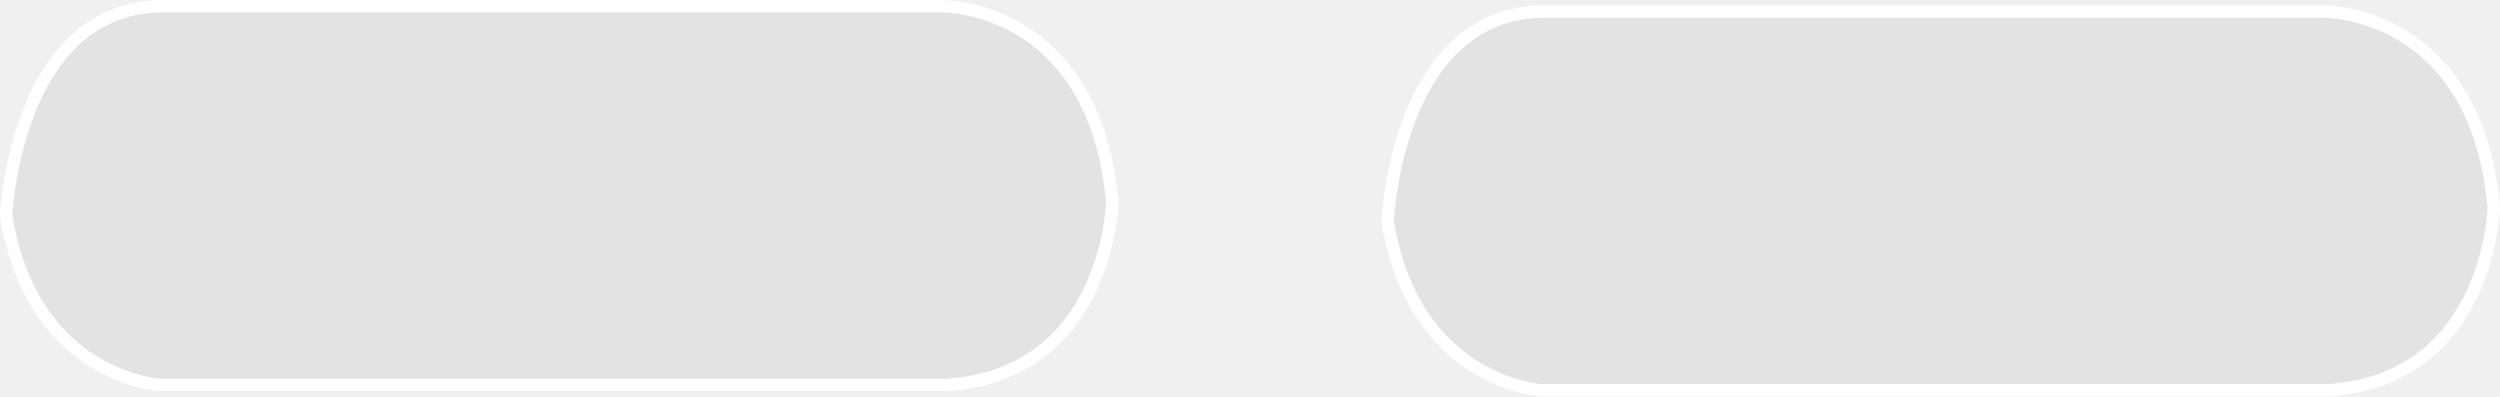
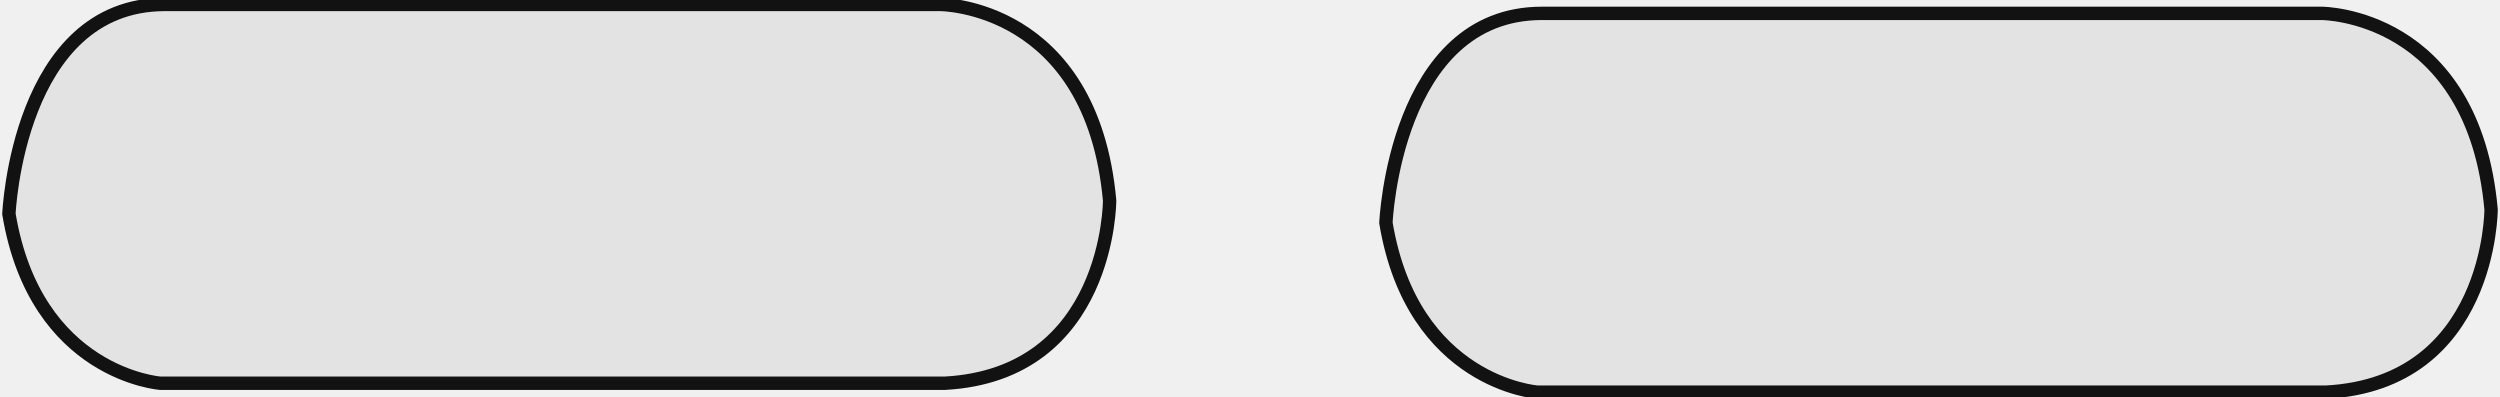
- <svg xmlns="http://www.w3.org/2000/svg" width="19.797mm" height="3.139mm" viewBox="0 0 19.797 3.139" version="1.1" id="svg2183">
-   <defs id="defs2180" />
-   <g id="layer1" transform="translate(-111.5452,-125.2441)">
-     <path style="fill:#e3e3e3;fill-opacity:1;stroke:#ffffff;stroke-width:0.098px;stroke-linecap:butt;stroke-linejoin:miter;stroke-opacity:1" d="m 112.84,125.293 h 6.155 c 0,0 1.213,-0.026 1.358,1.551 0,0 -0.032,1.371 -1.318,1.448 h -6.228 c 0,0 -1.005,-0.06 -1.213,-1.337 -7.3e-4,-0.005 0.071,-1.662 1.246,-1.662 z" id="path3952-0" />
-     <path style="fill:#e3e3e3;fill-opacity:1;stroke:#ffffff;stroke-width:0.098px;stroke-linecap:butt;stroke-linejoin:miter;stroke-opacity:1" d="m 123.78,125.335 h 6.155 c 0,0 1.213,-0.026 1.358,1.551 0,0 -0.032,1.371 -1.318,1.448 h -6.228 c 0,0 -1.005,-0.06 -1.213,-1.337 -7.3e-4,-0.005 0.071,-1.662 1.246,-1.662 z" id="path3952-0-9" />
+ <svg xmlns="http://www.w3.org/2000/svg" version="1.1" viewBox="0 0 56.1 8.9">
+   <defs>
+     <style>
+       .cls-1 {
+         fill: #e3e3e3;
+         stroke: #121212;
+         stroke-miterlimit: 11.3;
+         stroke-width: .3px;
+       }
+     </style>
+   </defs>
+   <g id="svg2183">
+     <path id="path3952-0" class="cls-1" d="M3.7.1h17.4s3.4,0,3.8,4.4c0,0,0,3.9-3.7,4.1H3.6s-2.8-.2-3.4-3.8c0,0,.2-4.7,3.5-4.7h0Z" />
+     <path id="path3952-0-9" class="cls-1" d="M34.7.3h17.4s3.4,0,3.8,4.4c0,0,0,3.9-3.7,4.1h-17.7s-2.8-.2-3.4-3.8c0,0,.2-4.7,3.5-4.7Z" />
  </g>
</svg>
